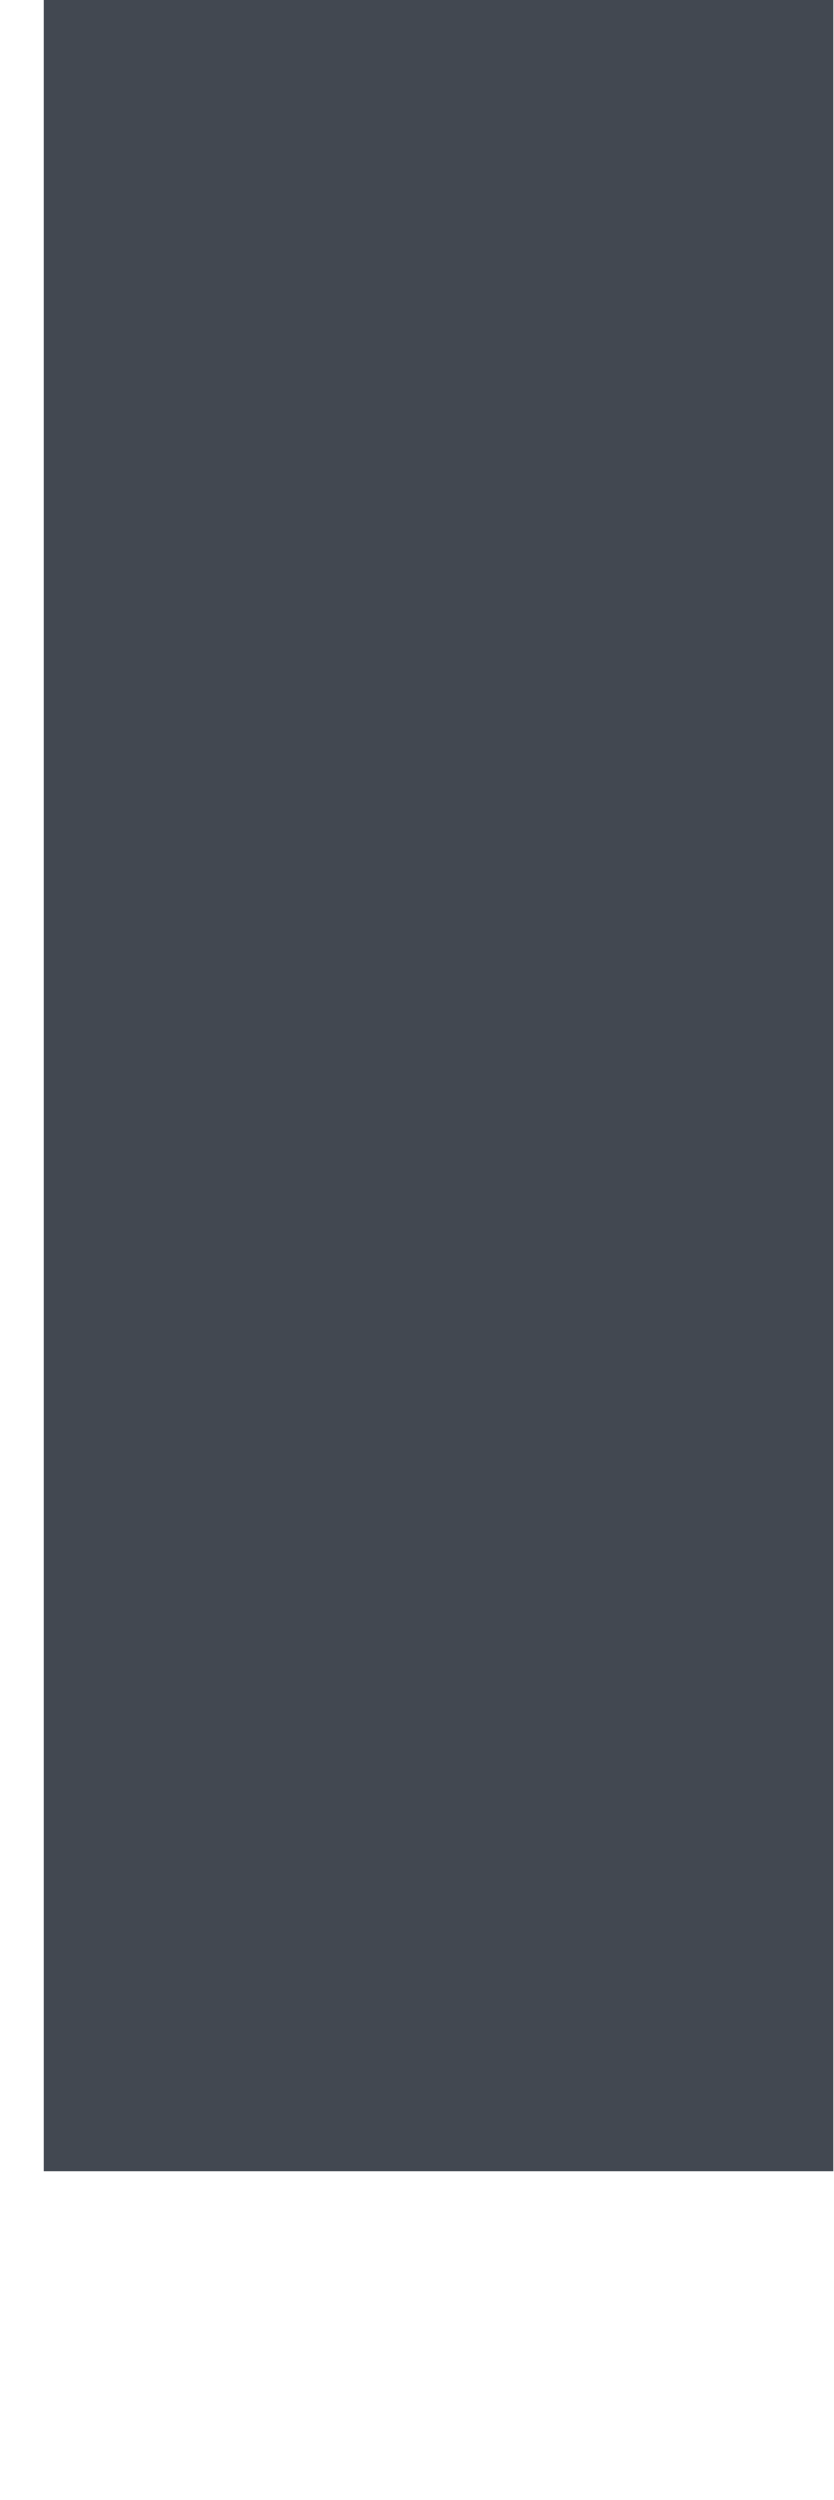
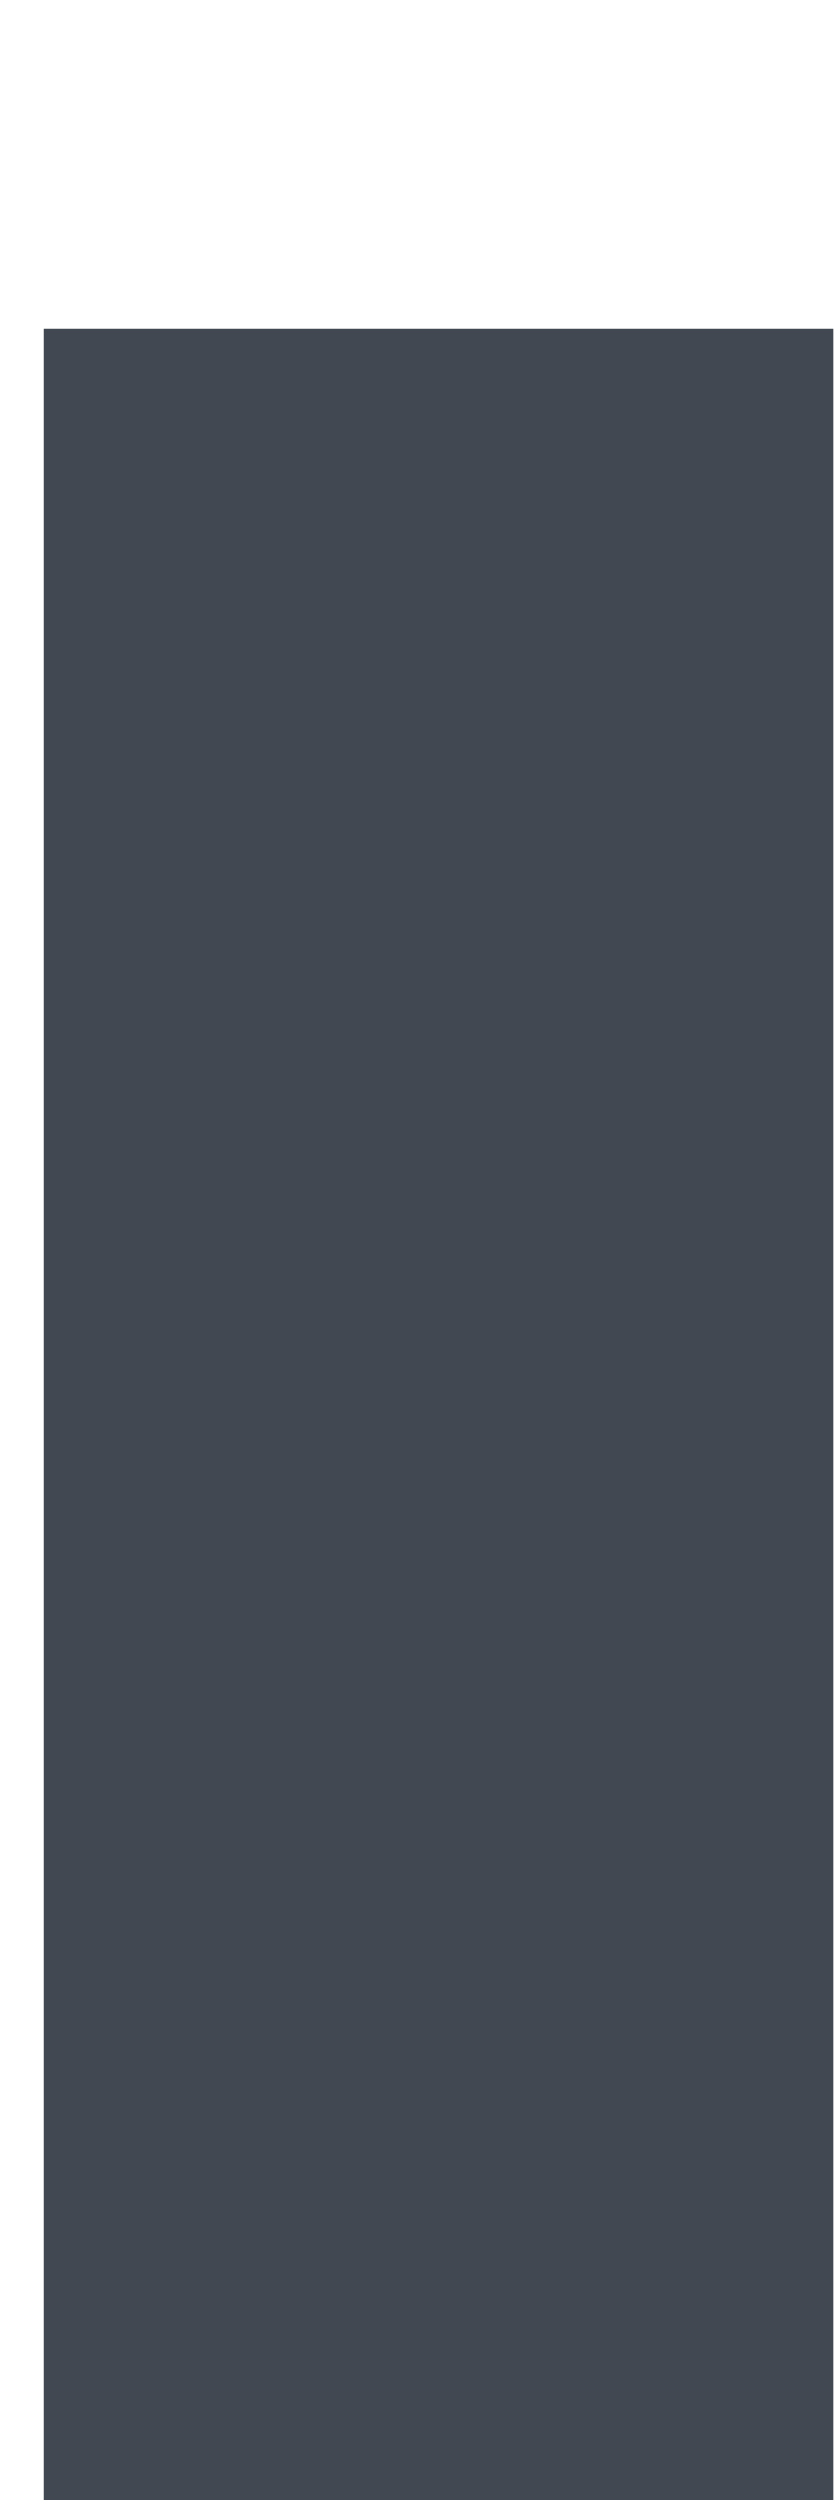
<svg xmlns="http://www.w3.org/2000/svg" version="1.1" width="2px" height="6px">
-   <g transform="matrix(1 0 0 1 -31 -73 )">
-     <path d="M 2 5.211  L 2 0  L 0.105 0  L 0.105 5.211  L 2 5.211  Z " fill-rule="nonzero" fill="#424851" stroke="none" transform="matrix(1 0 0 1 31 73 )" />
+   <g transform="matrix(1 0 0 1 -31 -85 )">
+     <path d="M 2 0.789  L 2 6  L 0.105 6  L 0.105 0.789  L 2 0.789  Z " fill-rule="nonzero" fill="#424851" stroke="none" transform="matrix(1 0 0 1 31 85 )" />
  </g>
</svg>
